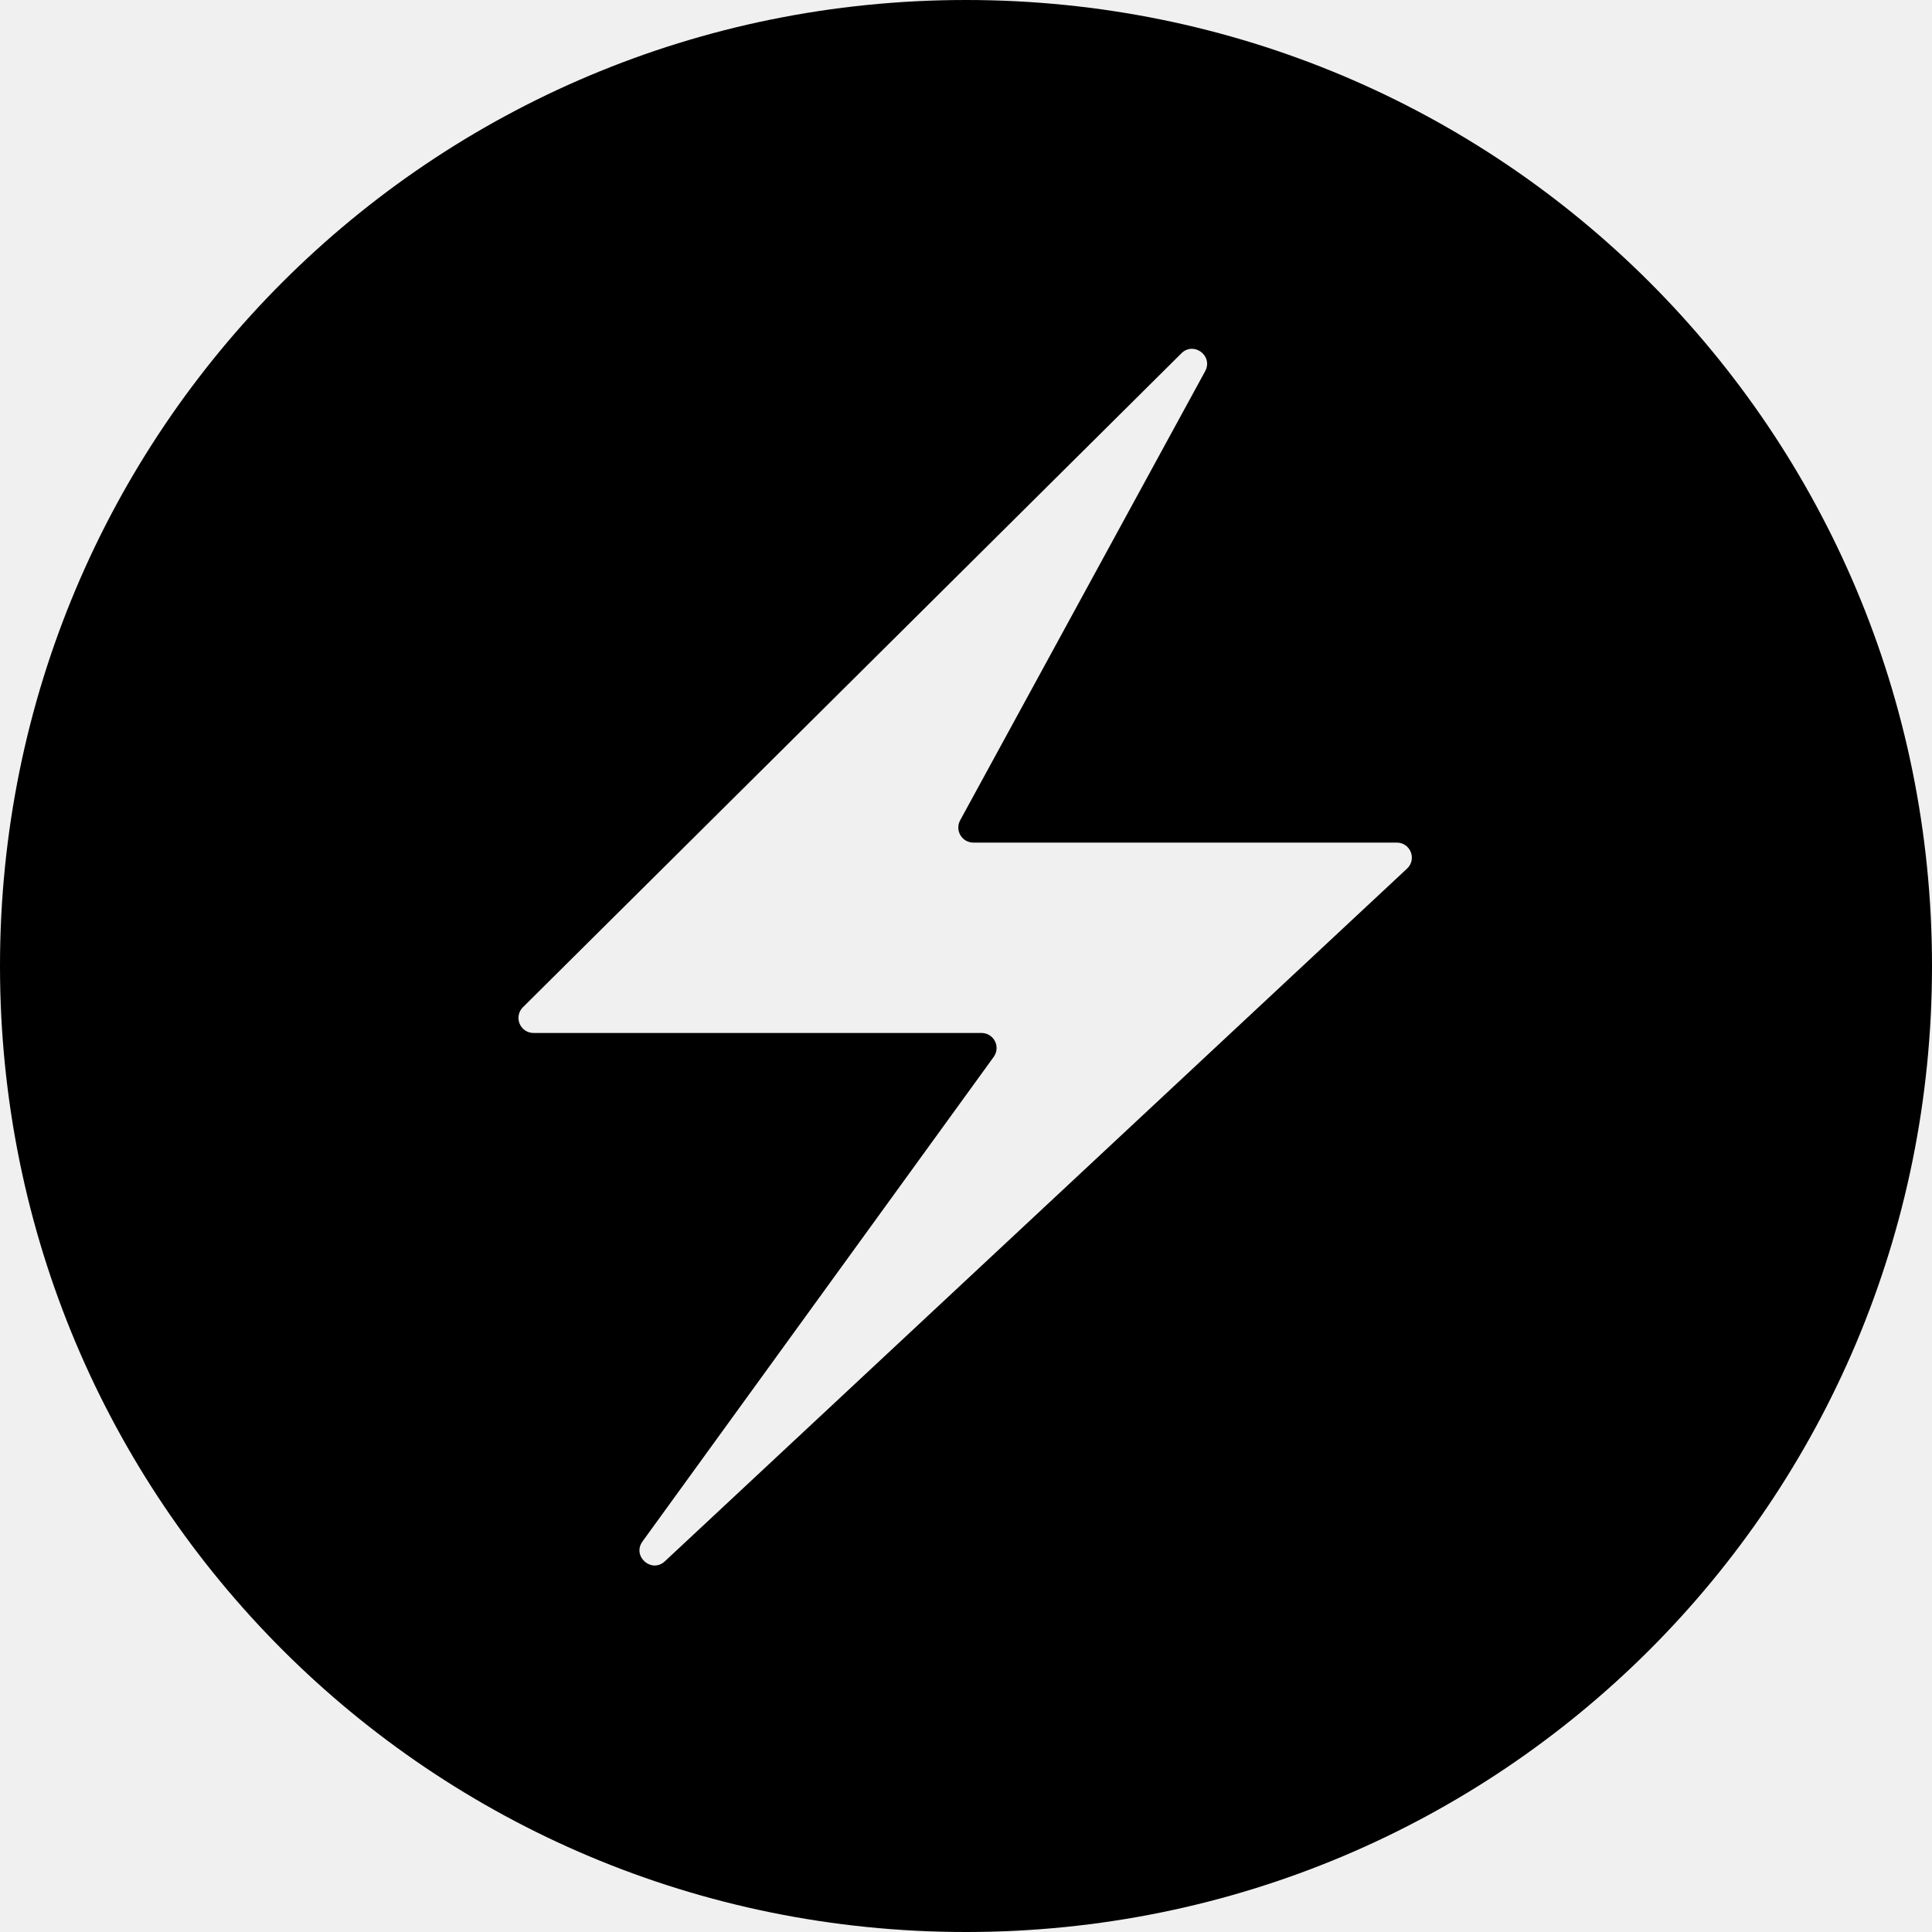
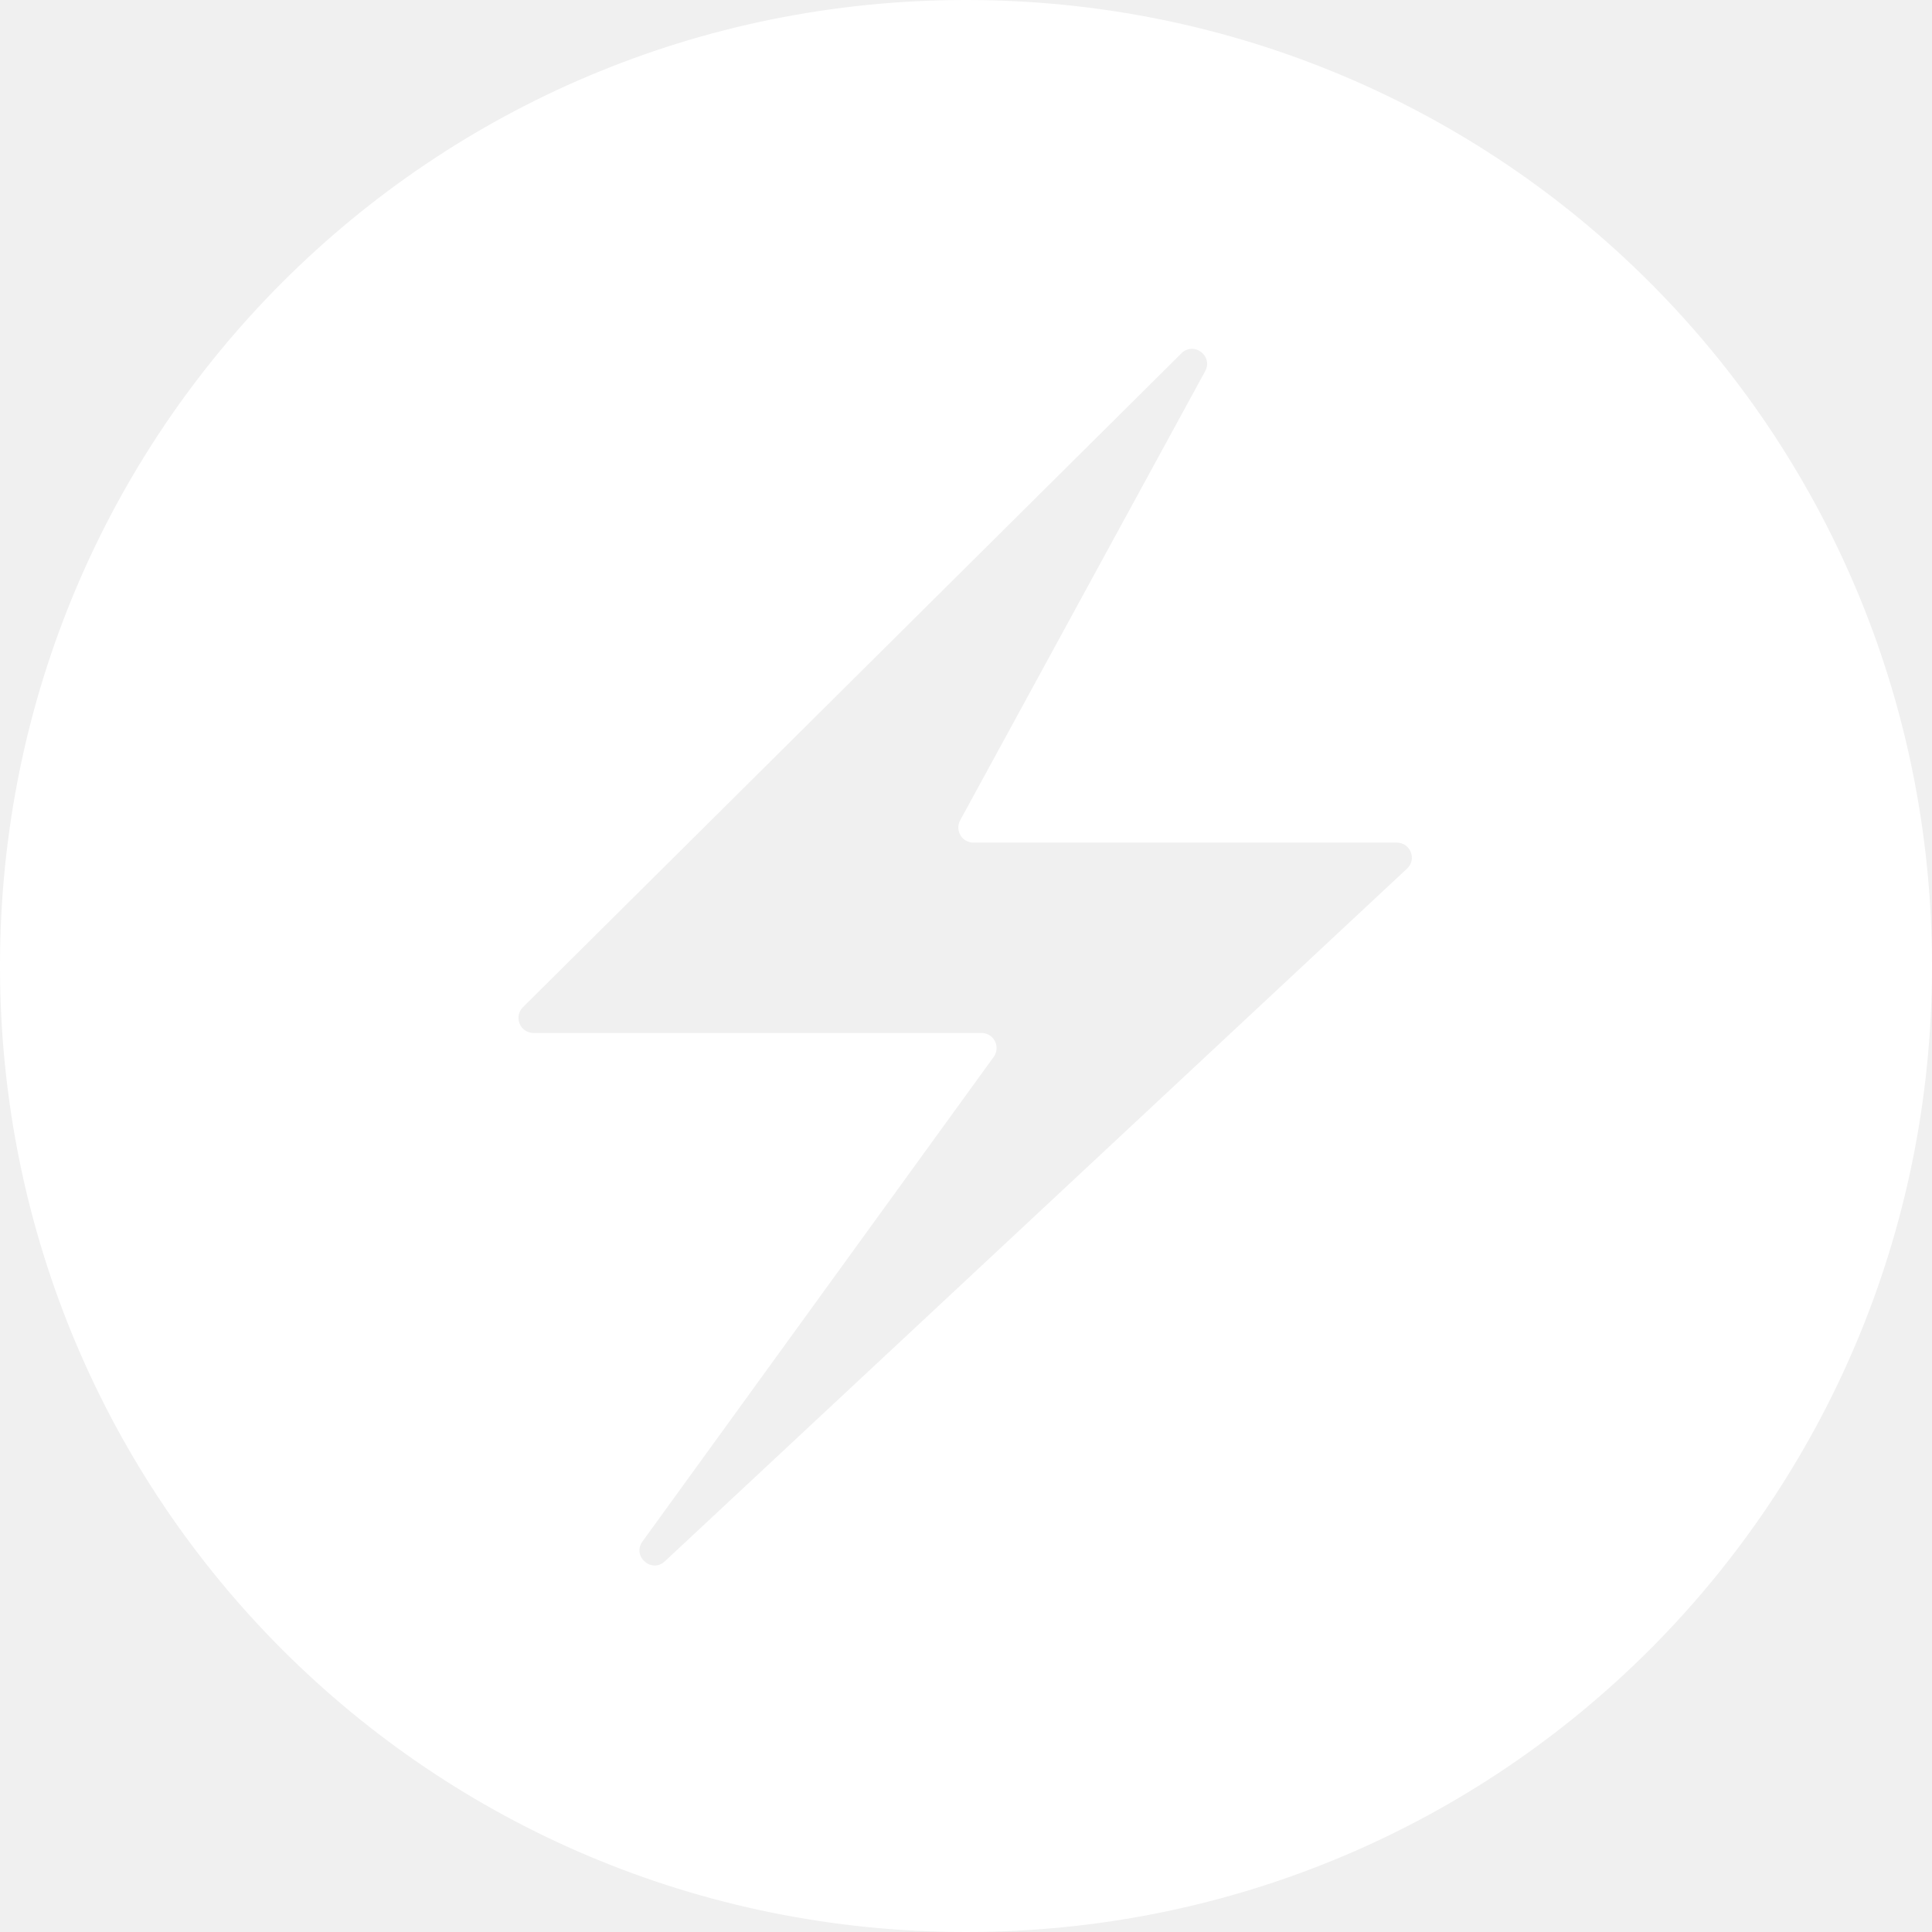
<svg xmlns="http://www.w3.org/2000/svg" width="32" height="32" viewBox="0 0 24 24">
-   <path fill="currentColor" d="M12 0C5.352 0 0 5.352 0 12s5.352 12 12 12s12-5.352 12-12S18.648 0 12 0zm2.8 4.333c.13-.004.248.136.171.278l-3.044 5.58a.187.187 0 0 0 .164.276h5.26c.17 0 .252.207.128.323l-9.22 8.605c-.165.154-.41-.063-.278-.246l4.364-6.021a.187.187 0 0 0-.151-.296H6.627a.187.187 0 0 1-.131-.32l8.18-8.123a.182.182 0 0 1 .125-.056z" />
+   <path fill="#ffffff" d="M12 0C5.352 0 0 5.352 0 12s5.352 12 12 12s12-5.352 12-12S18.648 0 12 0zm2.8 4.333c.13-.004.248.136.171.278l-3.044 5.58a.187.187 0 0 0 .164.276h5.26c.17 0 .252.207.128.323l-9.22 8.605c-.165.154-.41-.063-.278-.246l4.364-6.021a.187.187 0 0 0-.151-.296H6.627a.187.187 0 0 1-.131-.32l8.18-8.123a.182.182 0 0 1 .125-.056z" />
</svg>
